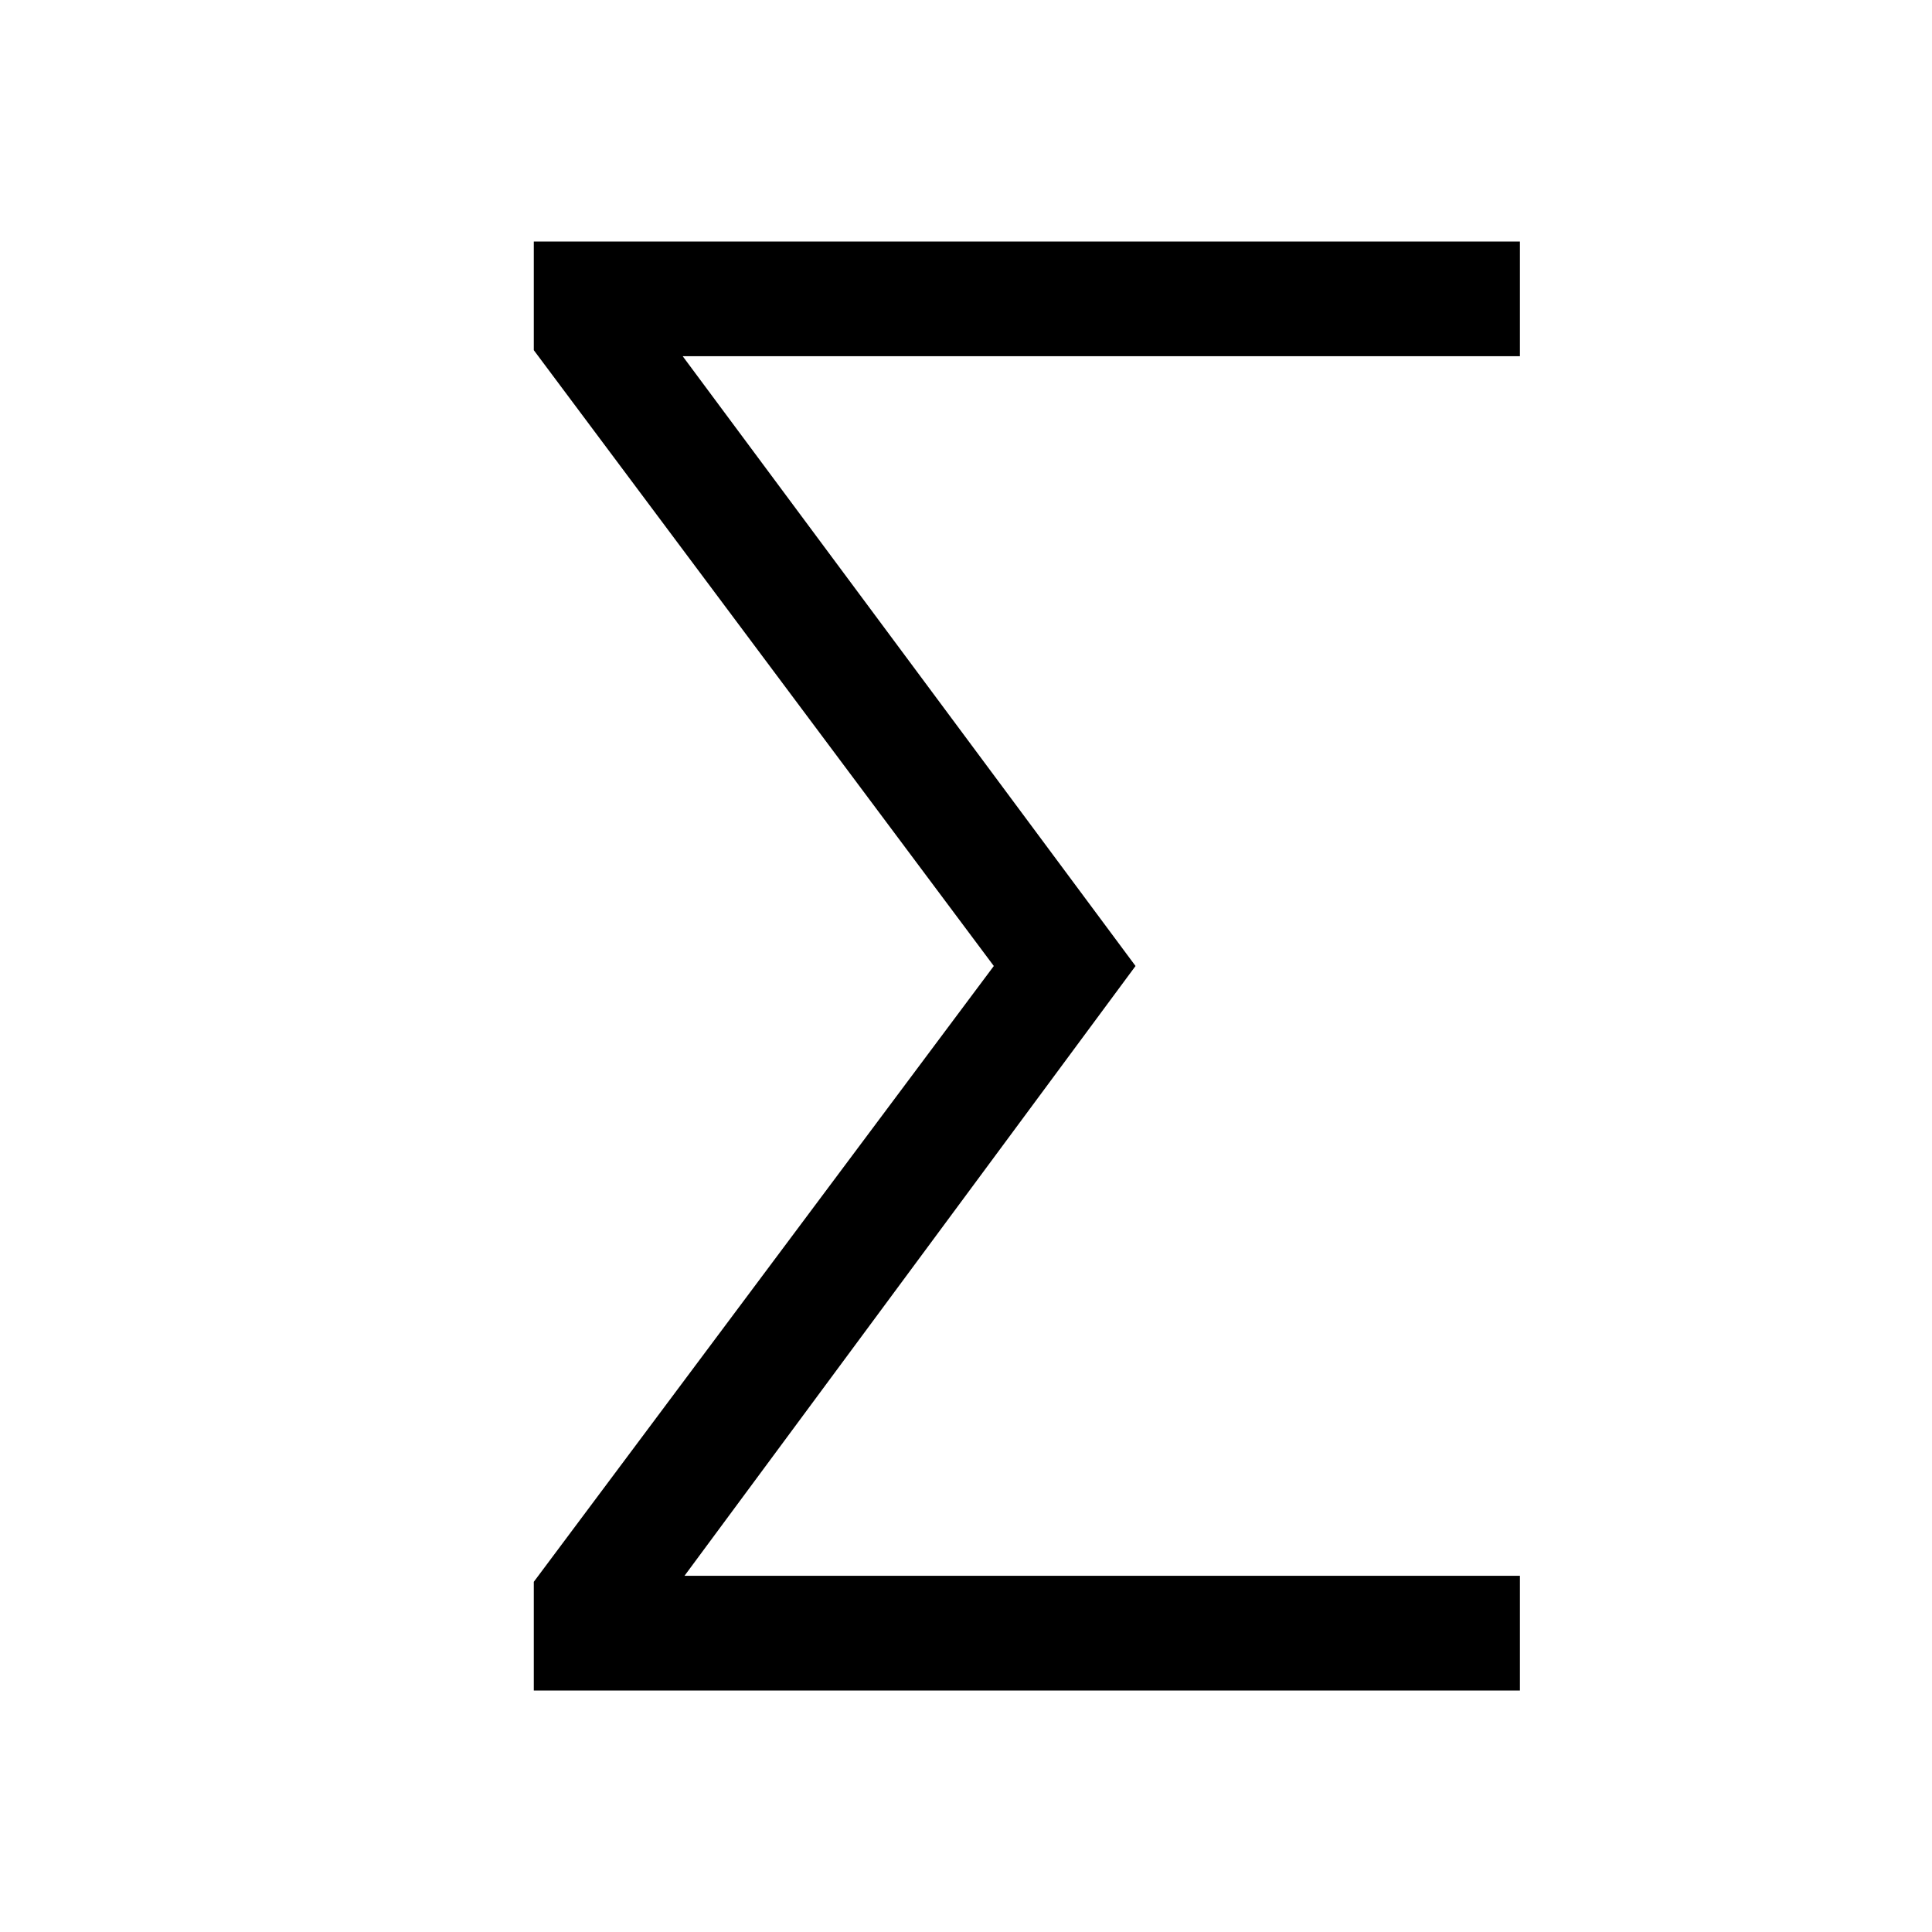
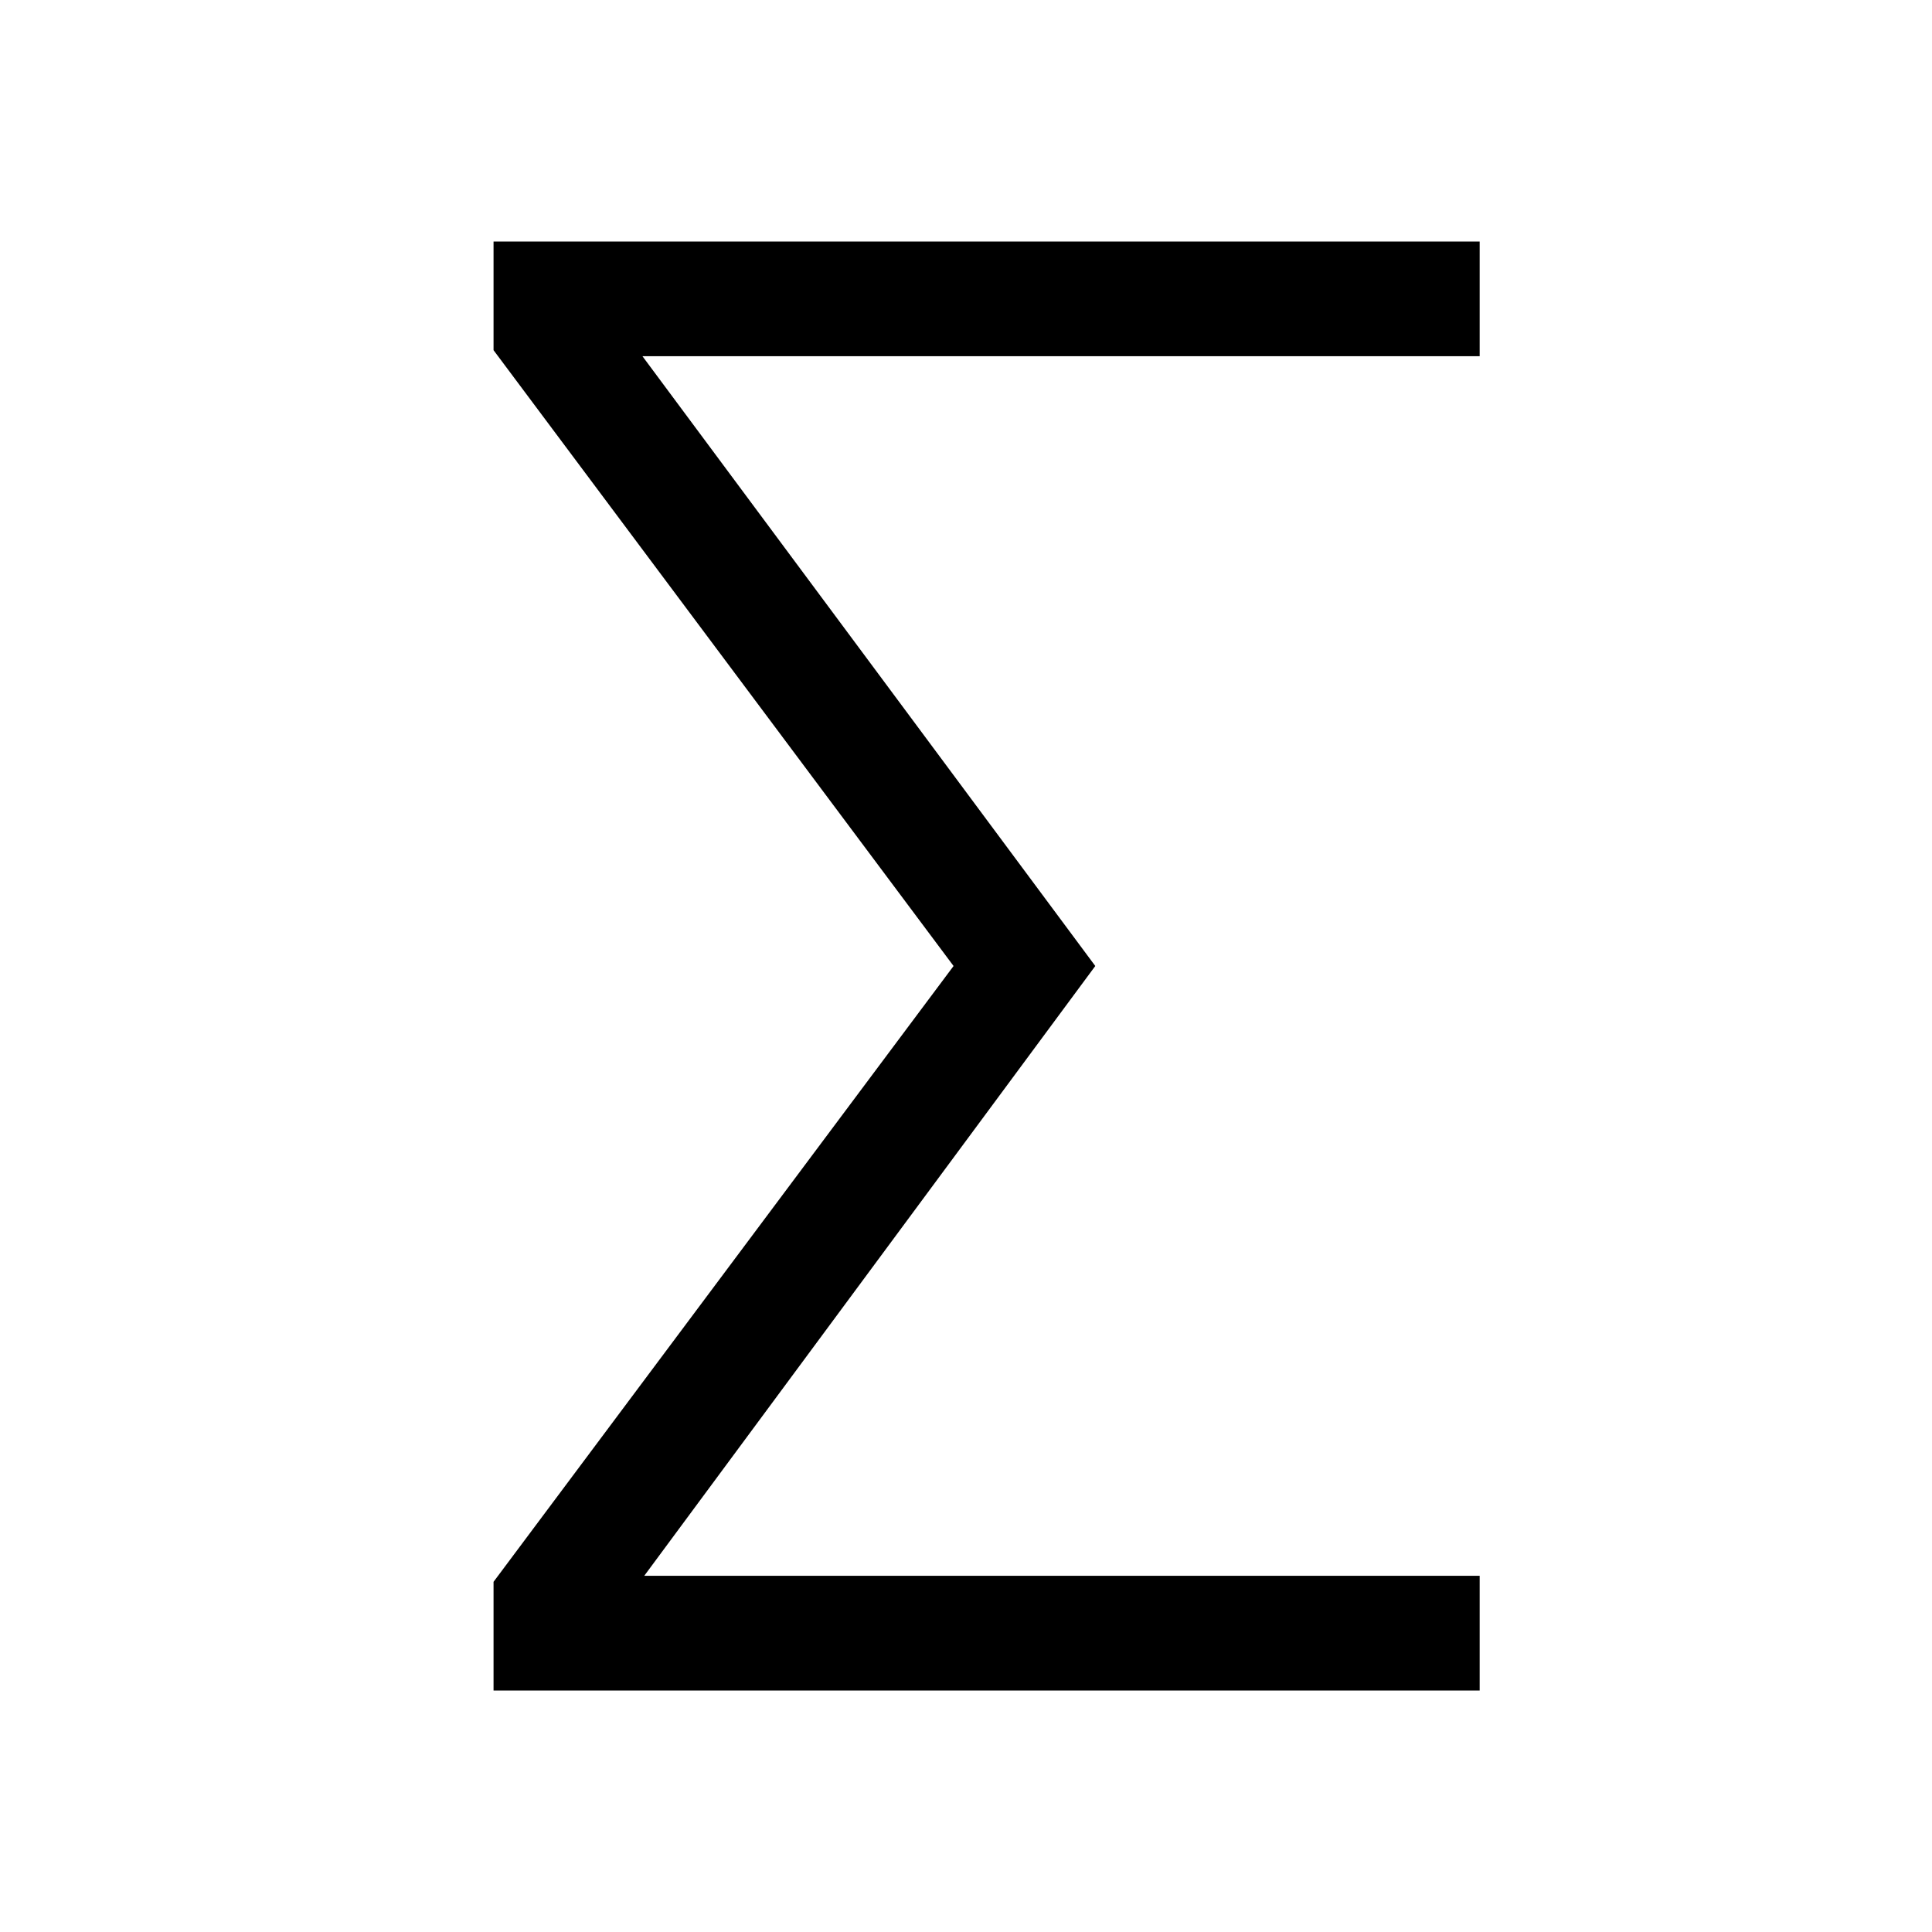
<svg xmlns="http://www.w3.org/2000/svg" width="24" height="24" viewBox="0 0 24 24" fill="none">
  <g clip-path="url(#clip0_3234_9254)">
    <rect width="24" height="24" fill="white" />
-     <path d="M6.631 19.65L12.831 11.35V12.65L6.631 4.35V3H18.881V4.425H7.256L7.831 3.55L14.106 12L7.856 20.45L7.256 19.575H18.881V21H6.631V19.65Z" fill="black" />
+     <path d="M6.131 19.65L12.331 11.35V12.65L6.131 4.35V3H18.381V4.425H6.756L7.331 3.55L13.606 12L7.356 20.45L6.756 19.575H18.381V21H6.131V19.65Z" fill="black" />
  </g>
  <defs>
    <clipPath id="clip0_3234_9254">
      <rect width="24" height="24" fill="white" />
    </clipPath>
  </defs>
</svg>
